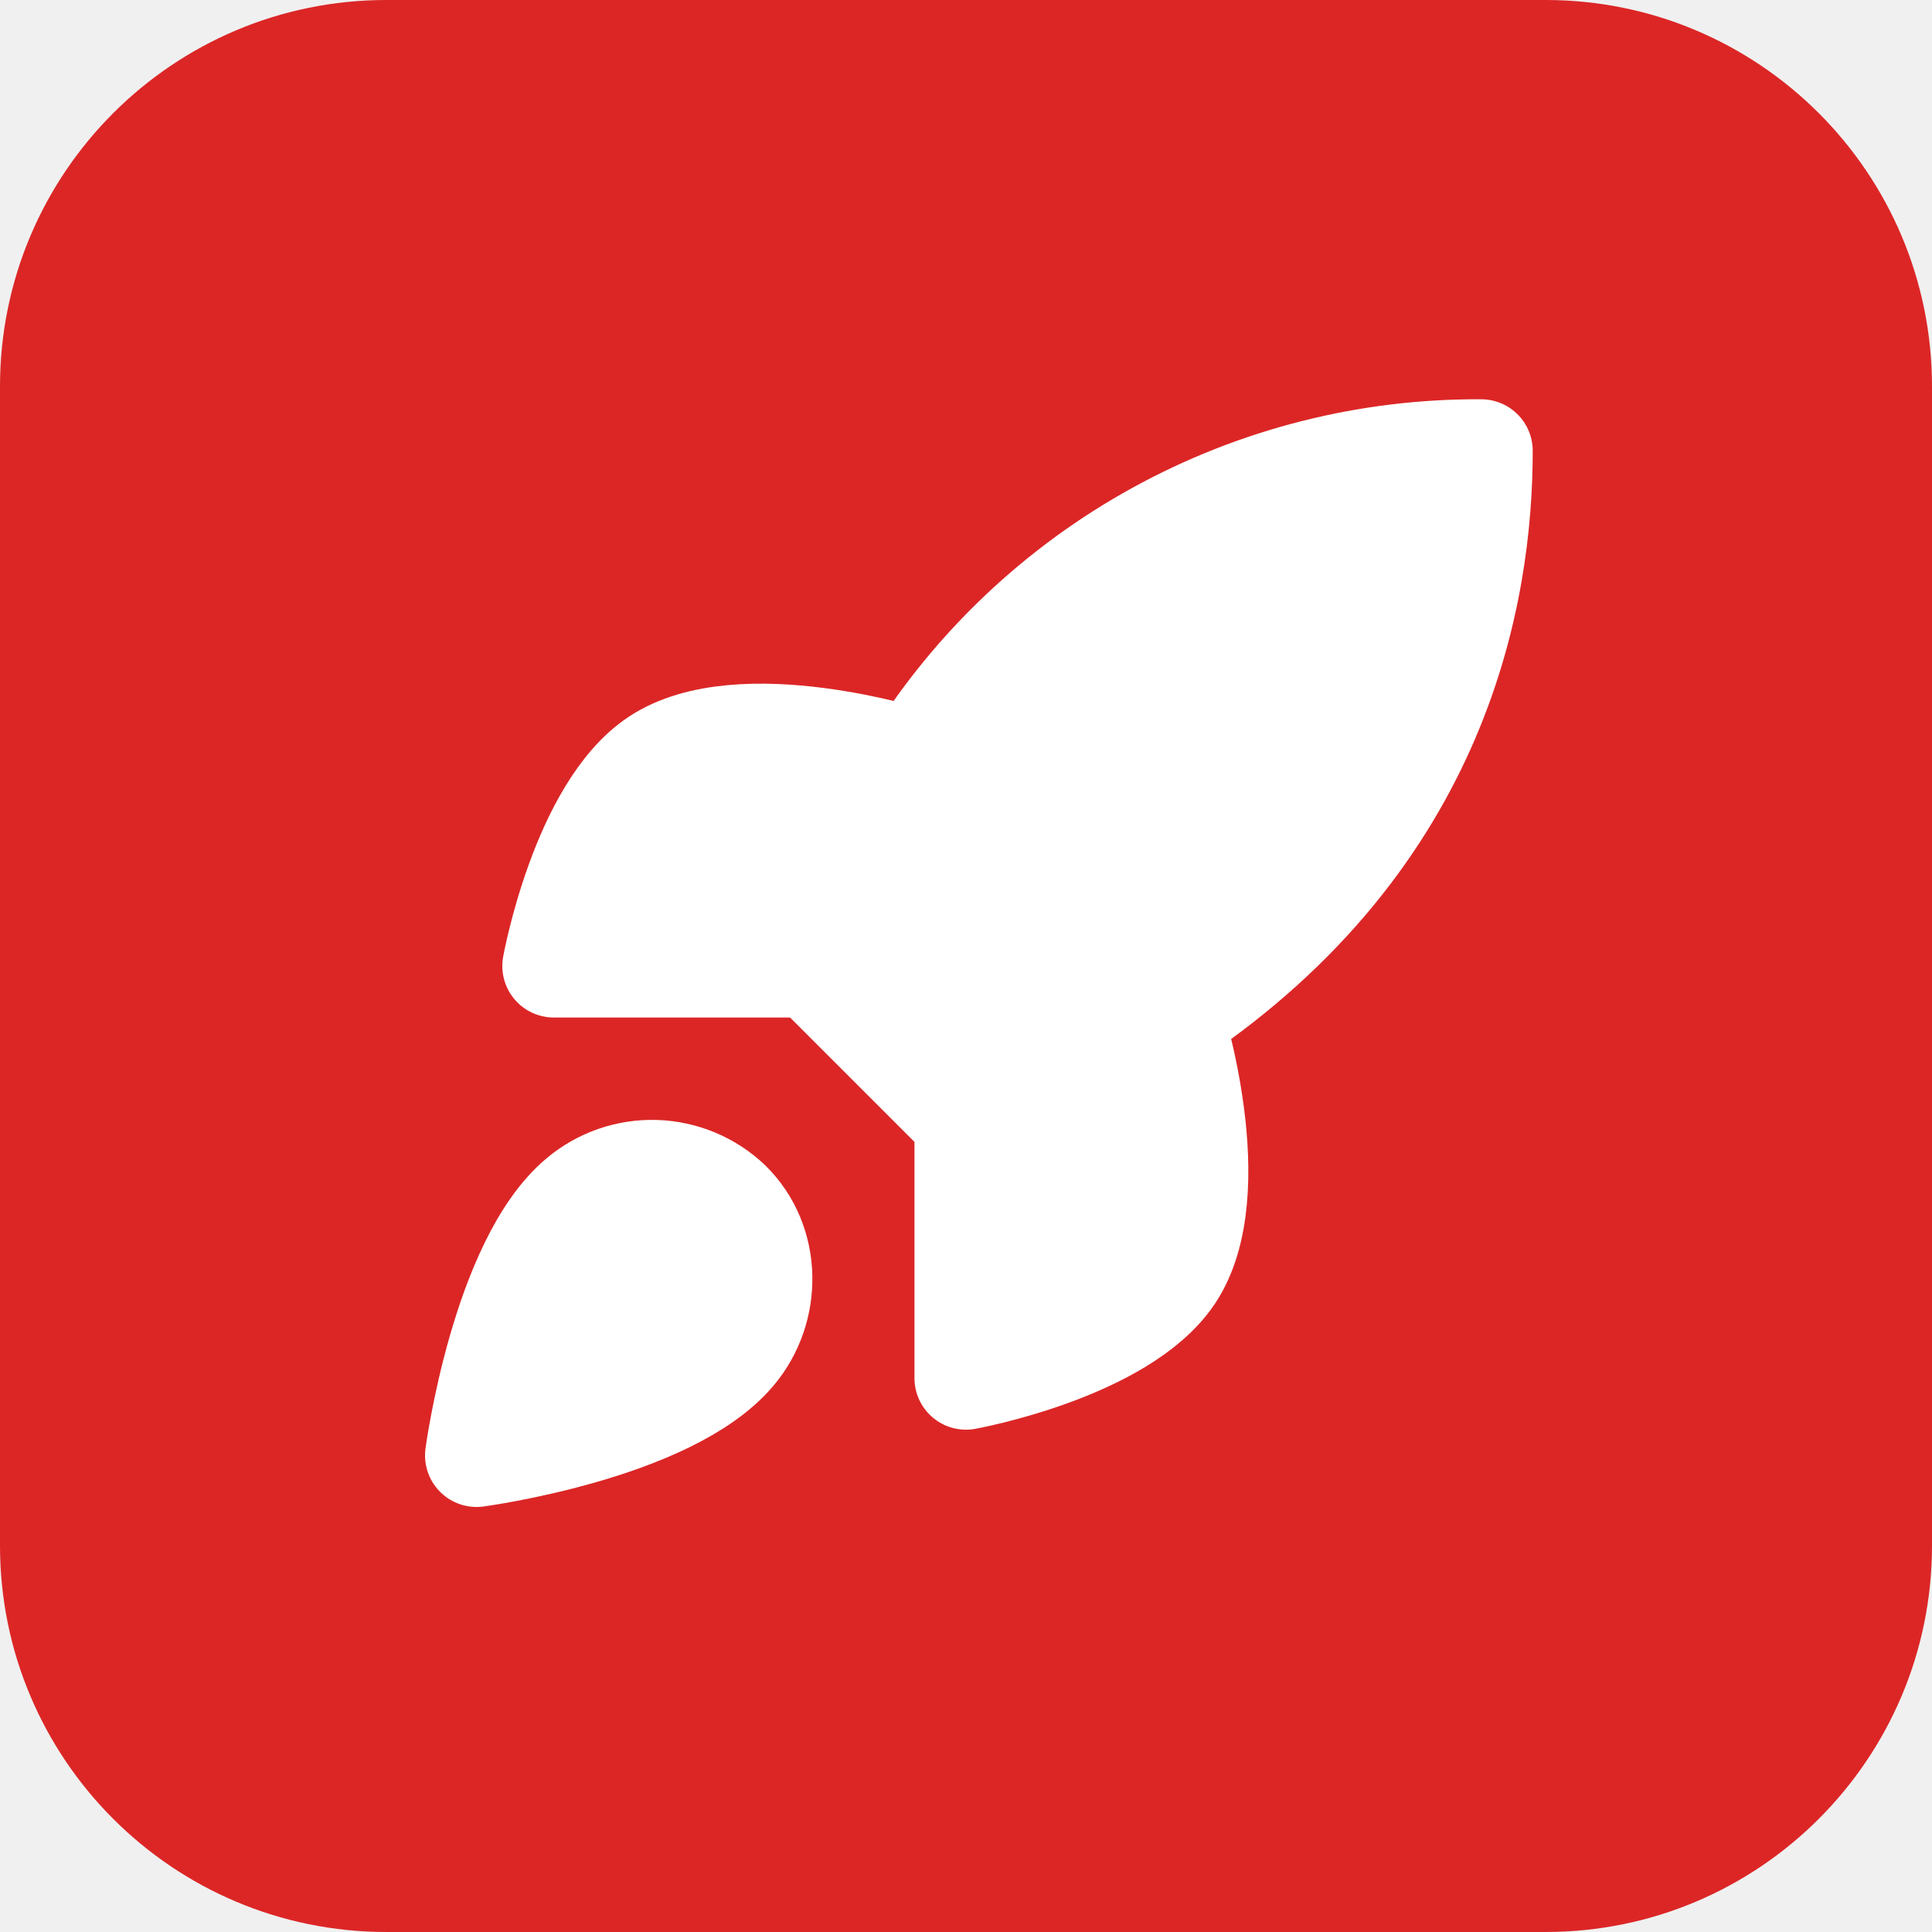
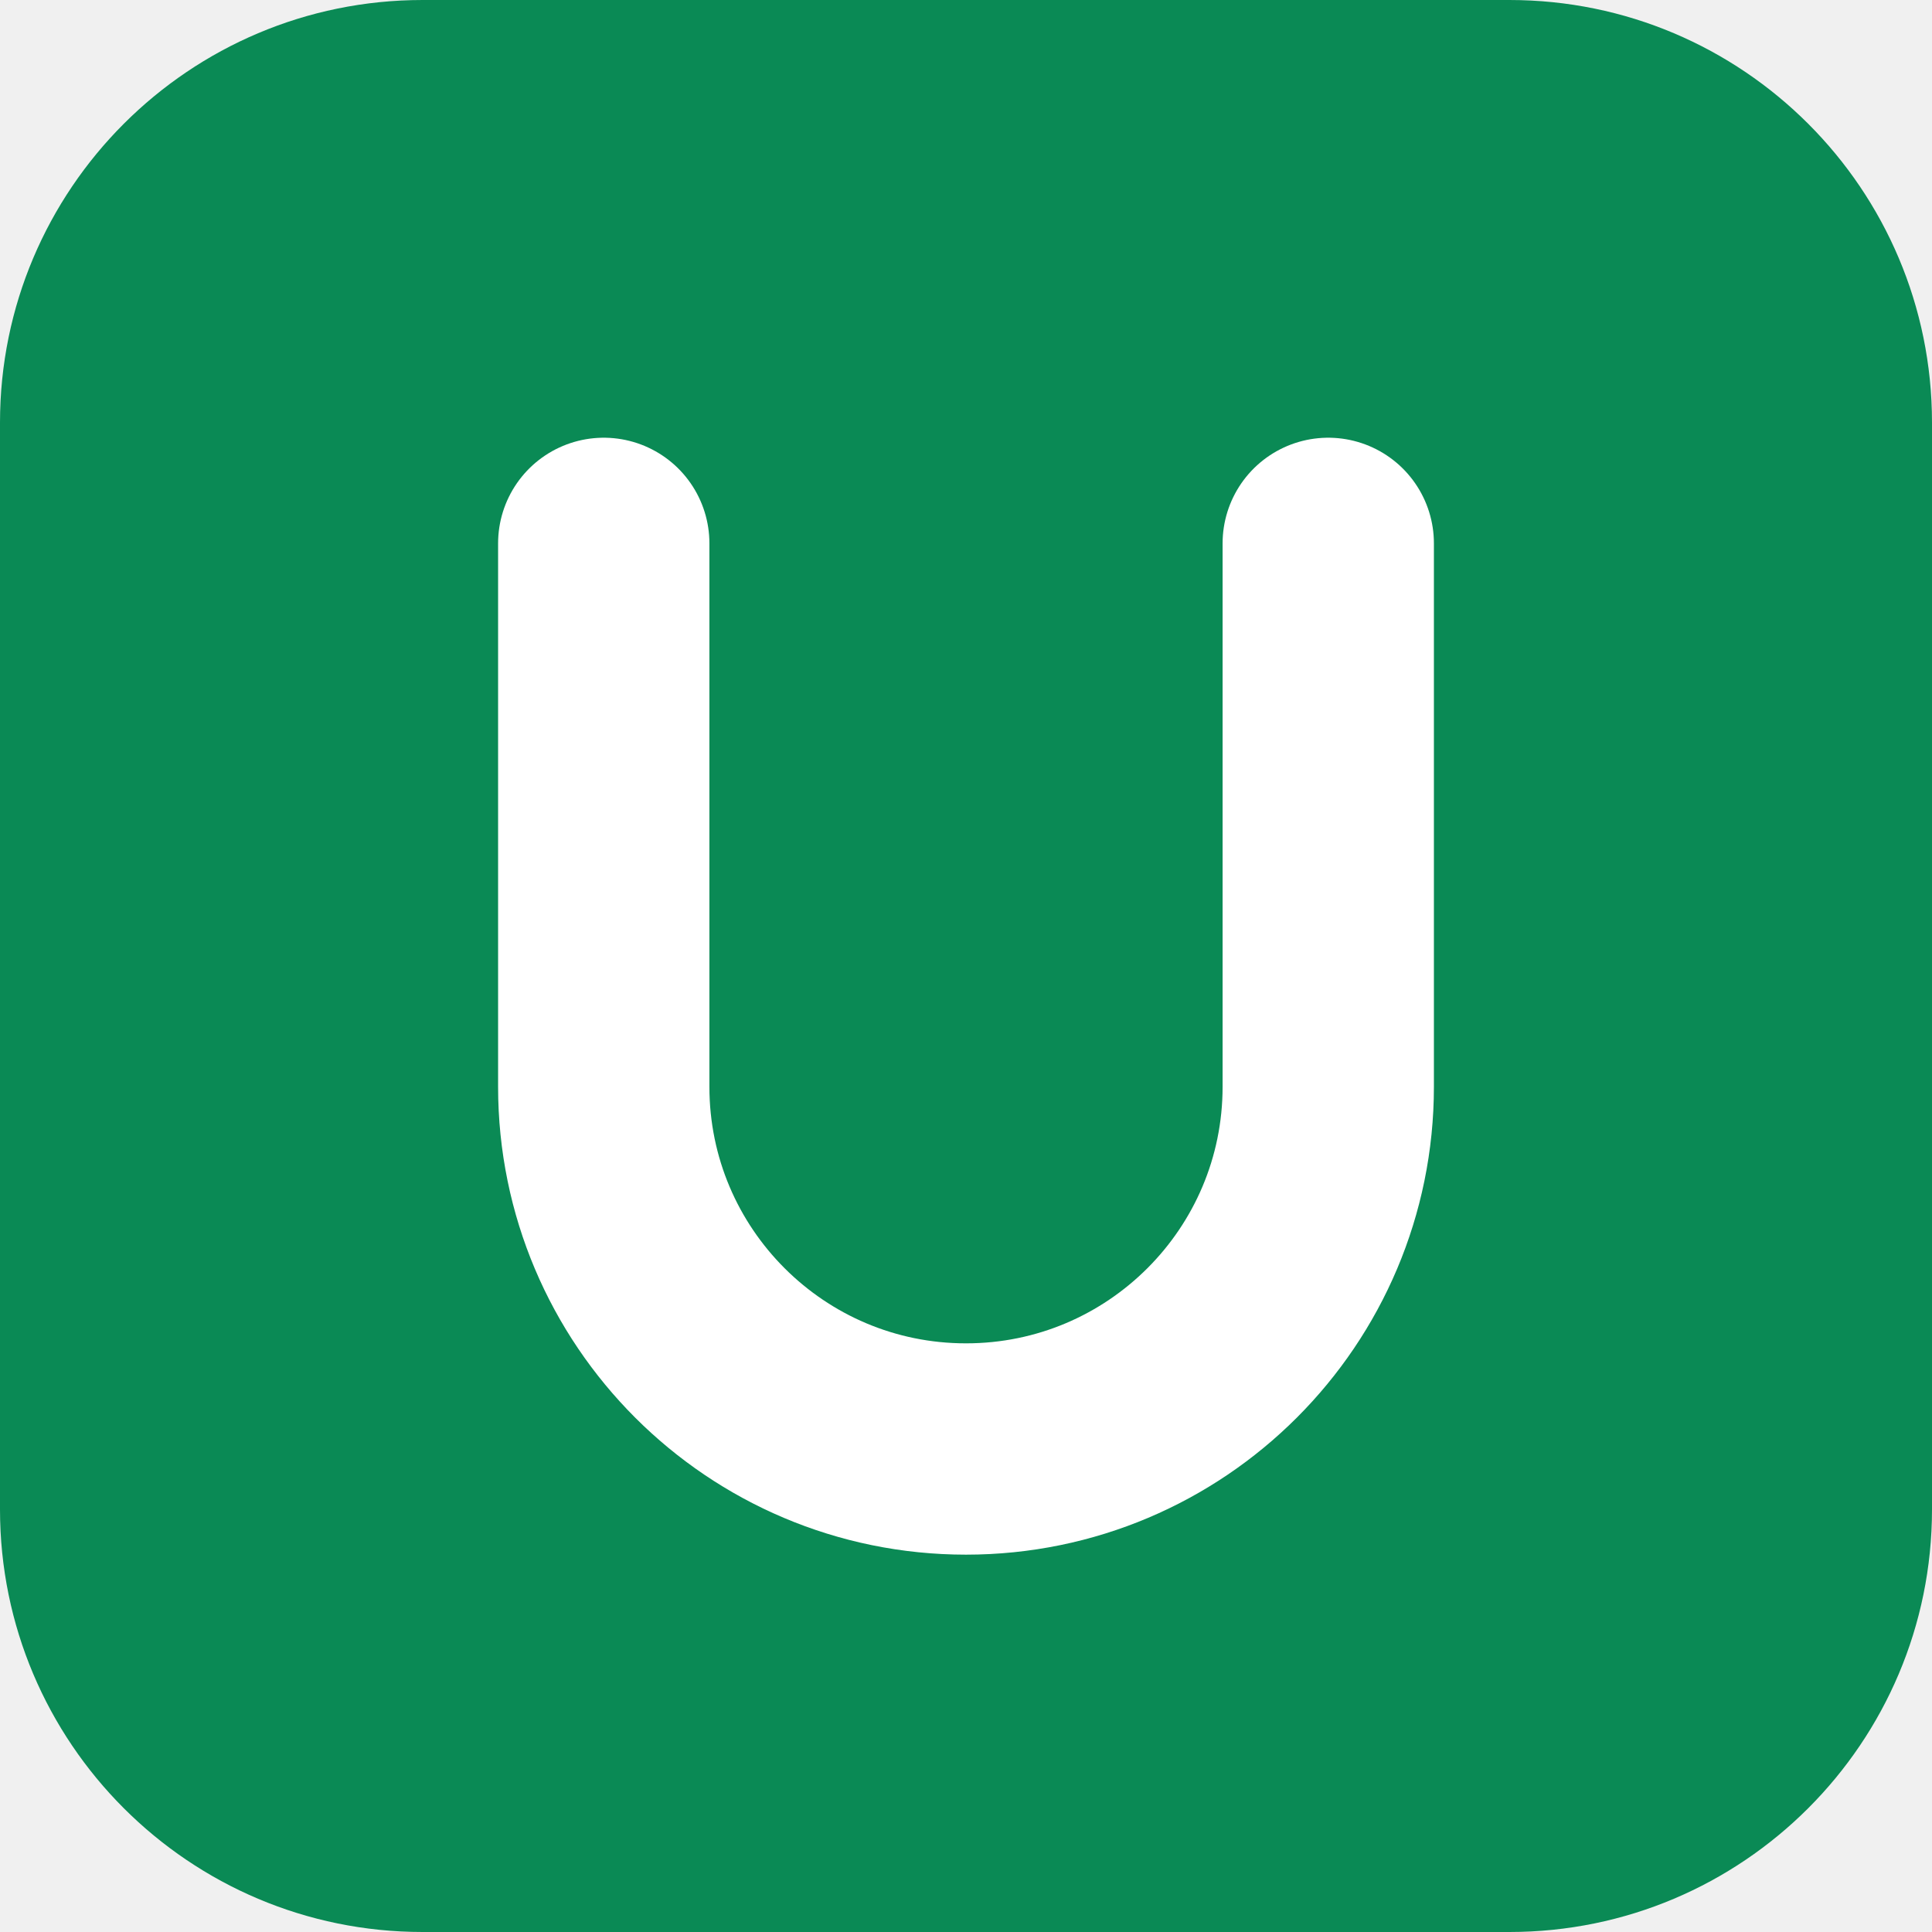
- <svg xmlns="http://www.w3.org/2000/svg" width="128" height="128" viewBox="0 0 128 128" fill="none">
-   <rect width="128" height="128" rx="25.6" fill="#DC2626" />
-   <path d="M38.4 79.36C33.28 83.661 31.573 96.427 31.573 96.427C31.573 96.427 44.339 94.72 48.64 89.6C51.063 86.733 51.029 82.33 48.333 79.667C47.006 78.401 45.258 77.669 43.425 77.612C41.592 77.556 39.802 78.178 38.4 79.36Z" fill="white" stroke="white" stroke-width="6.827" stroke-linecap="round" stroke-linejoin="round" />
-   <path d="M64 74.24L53.76 64C55.576 59.288 57.864 54.771 60.587 50.517C64.564 44.158 70.102 38.922 76.674 35.308C83.246 31.693 90.633 29.82 98.133 29.867C98.133 39.151 95.471 55.467 77.653 67.413C73.342 70.14 68.768 72.427 64 74.24Z" fill="white" stroke="white" stroke-width="6.827" stroke-linecap="round" stroke-linejoin="round" />
-   <path d="M53.76 64H36.693C36.693 64 38.571 53.658 43.52 50.347C49.05 46.66 60.587 50.347 60.587 50.347" fill="white" />
-   <path d="M53.76 64H36.693C36.693 64 38.571 53.658 43.52 50.347C49.05 46.66 60.587 50.347 60.587 50.347" stroke="white" stroke-width="6.827" stroke-linecap="round" stroke-linejoin="round" />
-   <path d="M64 74.24V91.307C64 91.307 74.342 89.429 77.653 84.48C81.34 78.951 77.653 67.413 77.653 67.413" fill="white" />
-   <path d="M64 74.24V91.307C64 91.307 74.342 89.429 77.653 84.48C81.34 78.951 77.653 67.413 77.653 67.413" stroke="white" stroke-width="6.827" stroke-linecap="round" stroke-linejoin="round" />
+ <svg xmlns="http://www.w3.org/2000/svg" viewBox="0 0 32 32">
+   <rect width="32" height="32" rx="7" fill="#0a8a55" />
+   <path d="M10 9v9a6 6 0 0 0 12 0V9" fill="none" stroke="#fff" stroke-width="3.5" stroke-linecap="round" />
</svg>
